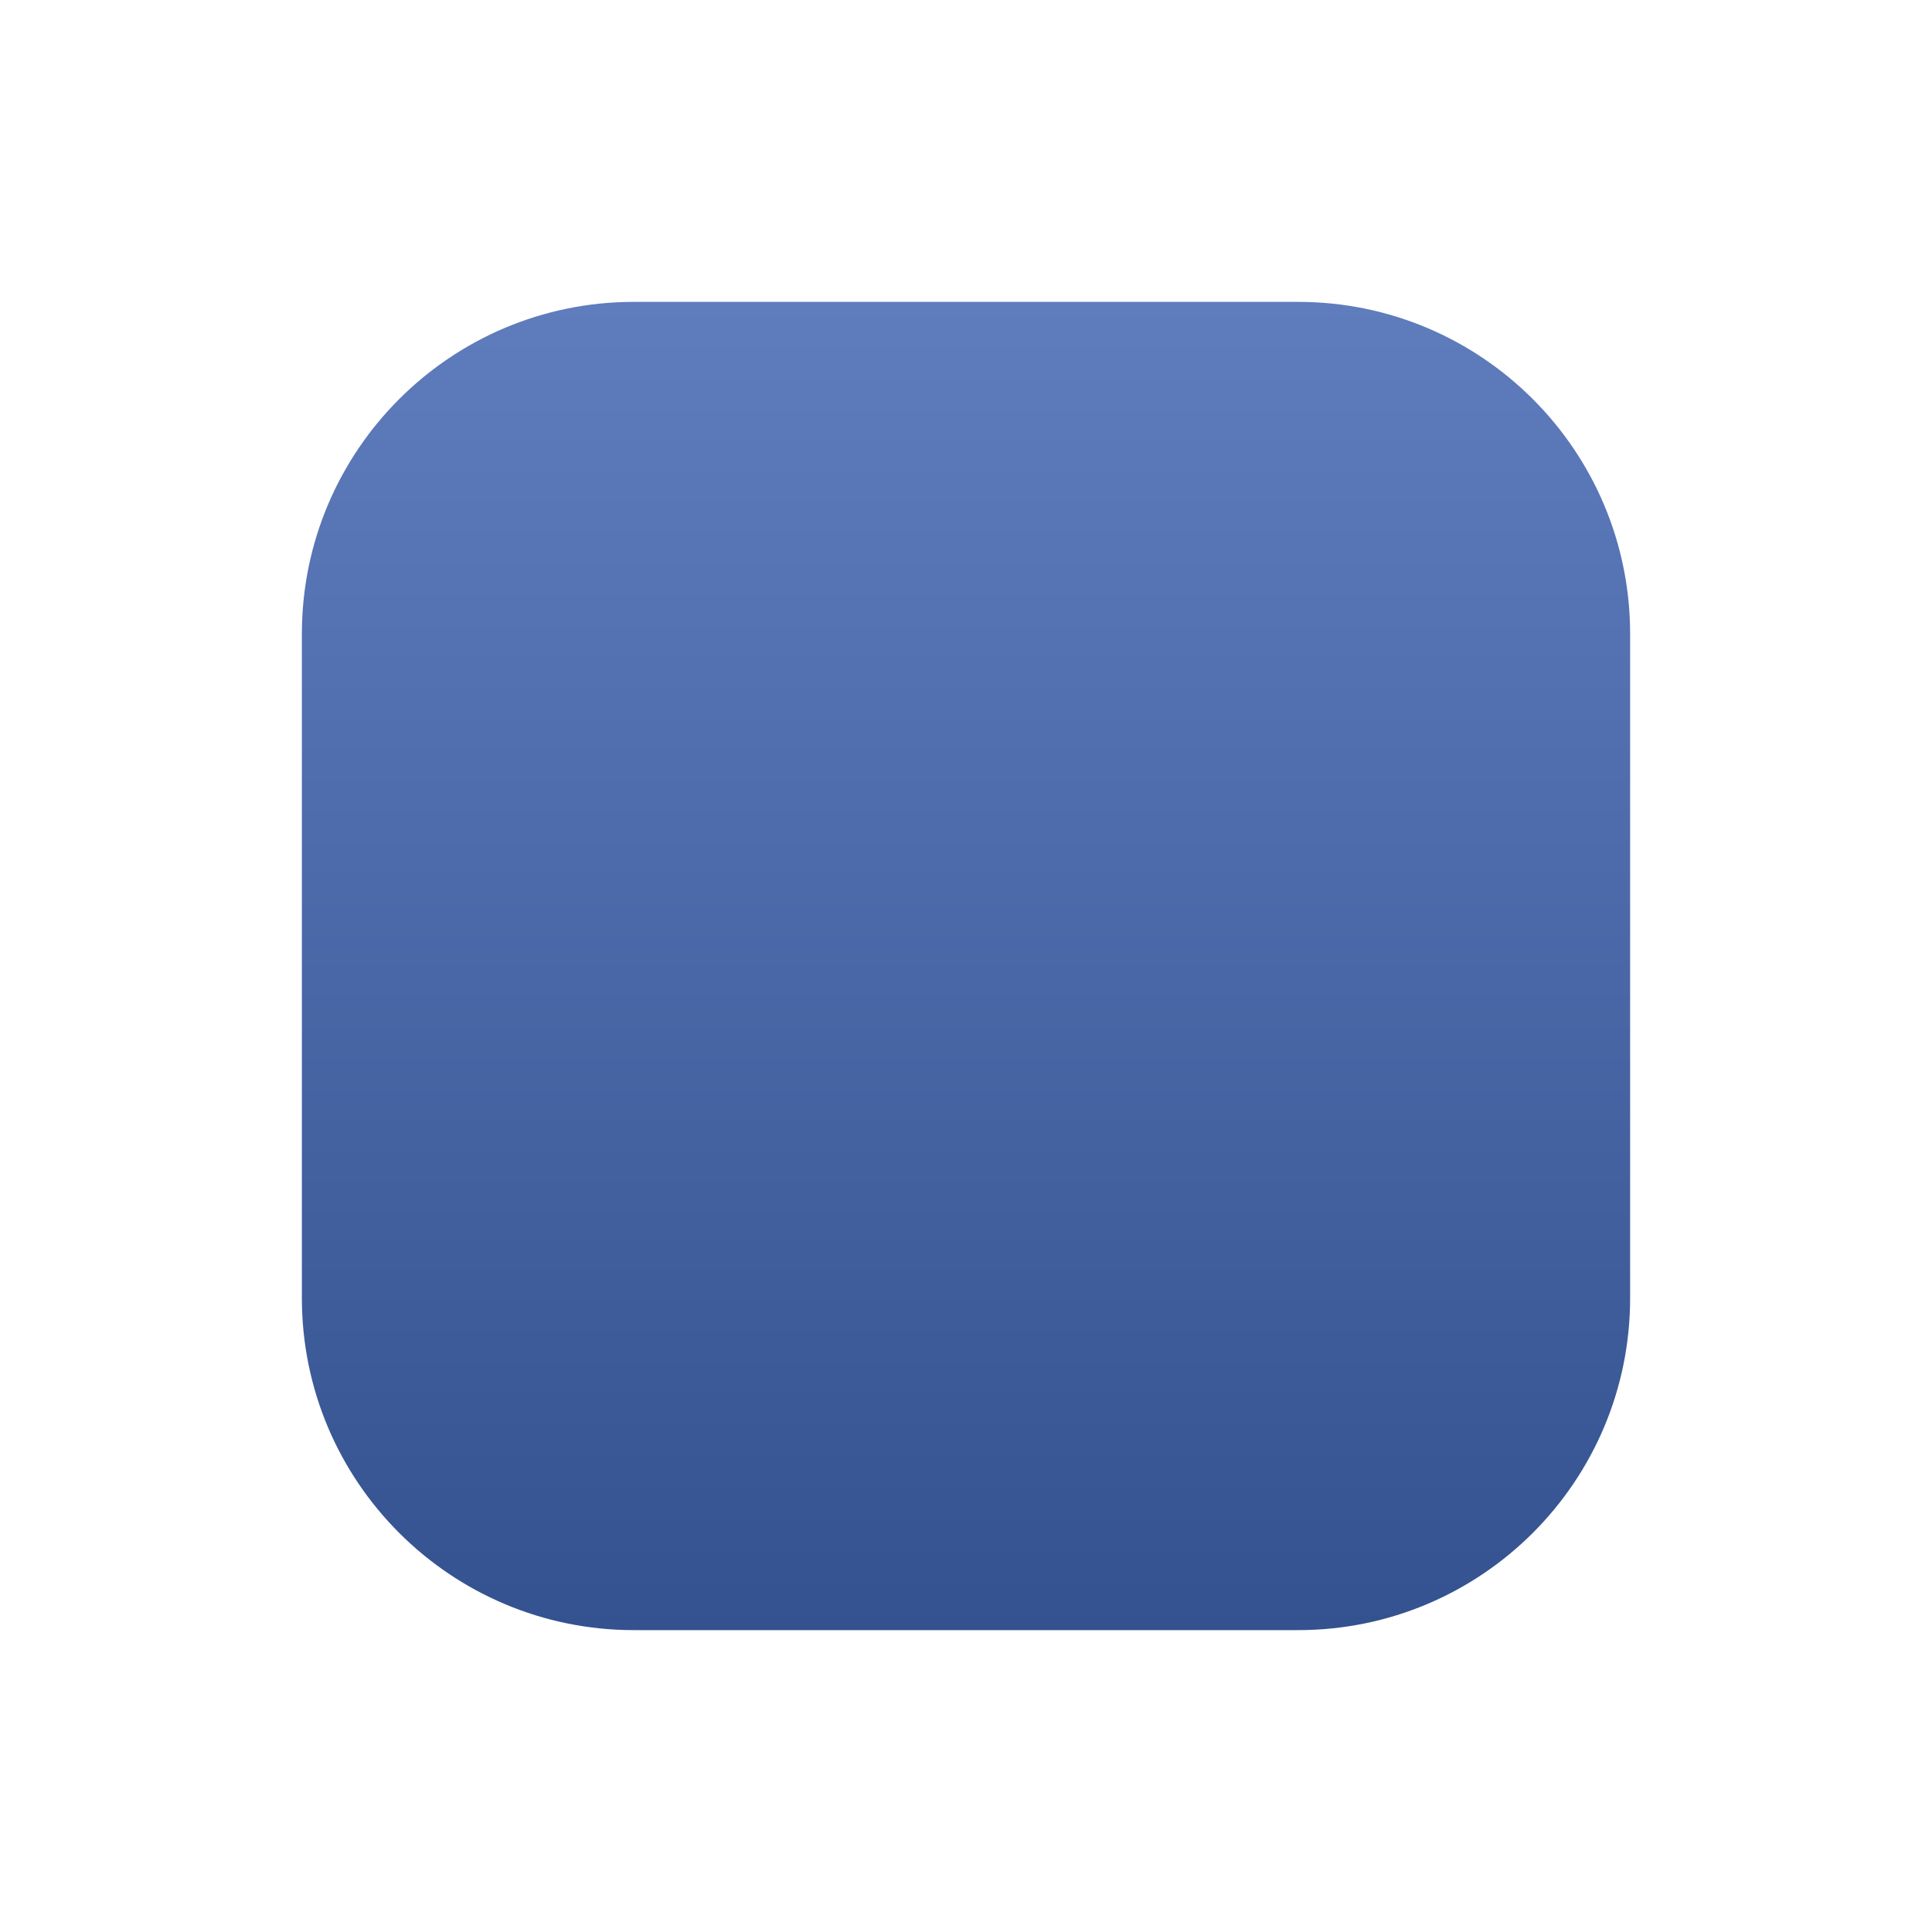
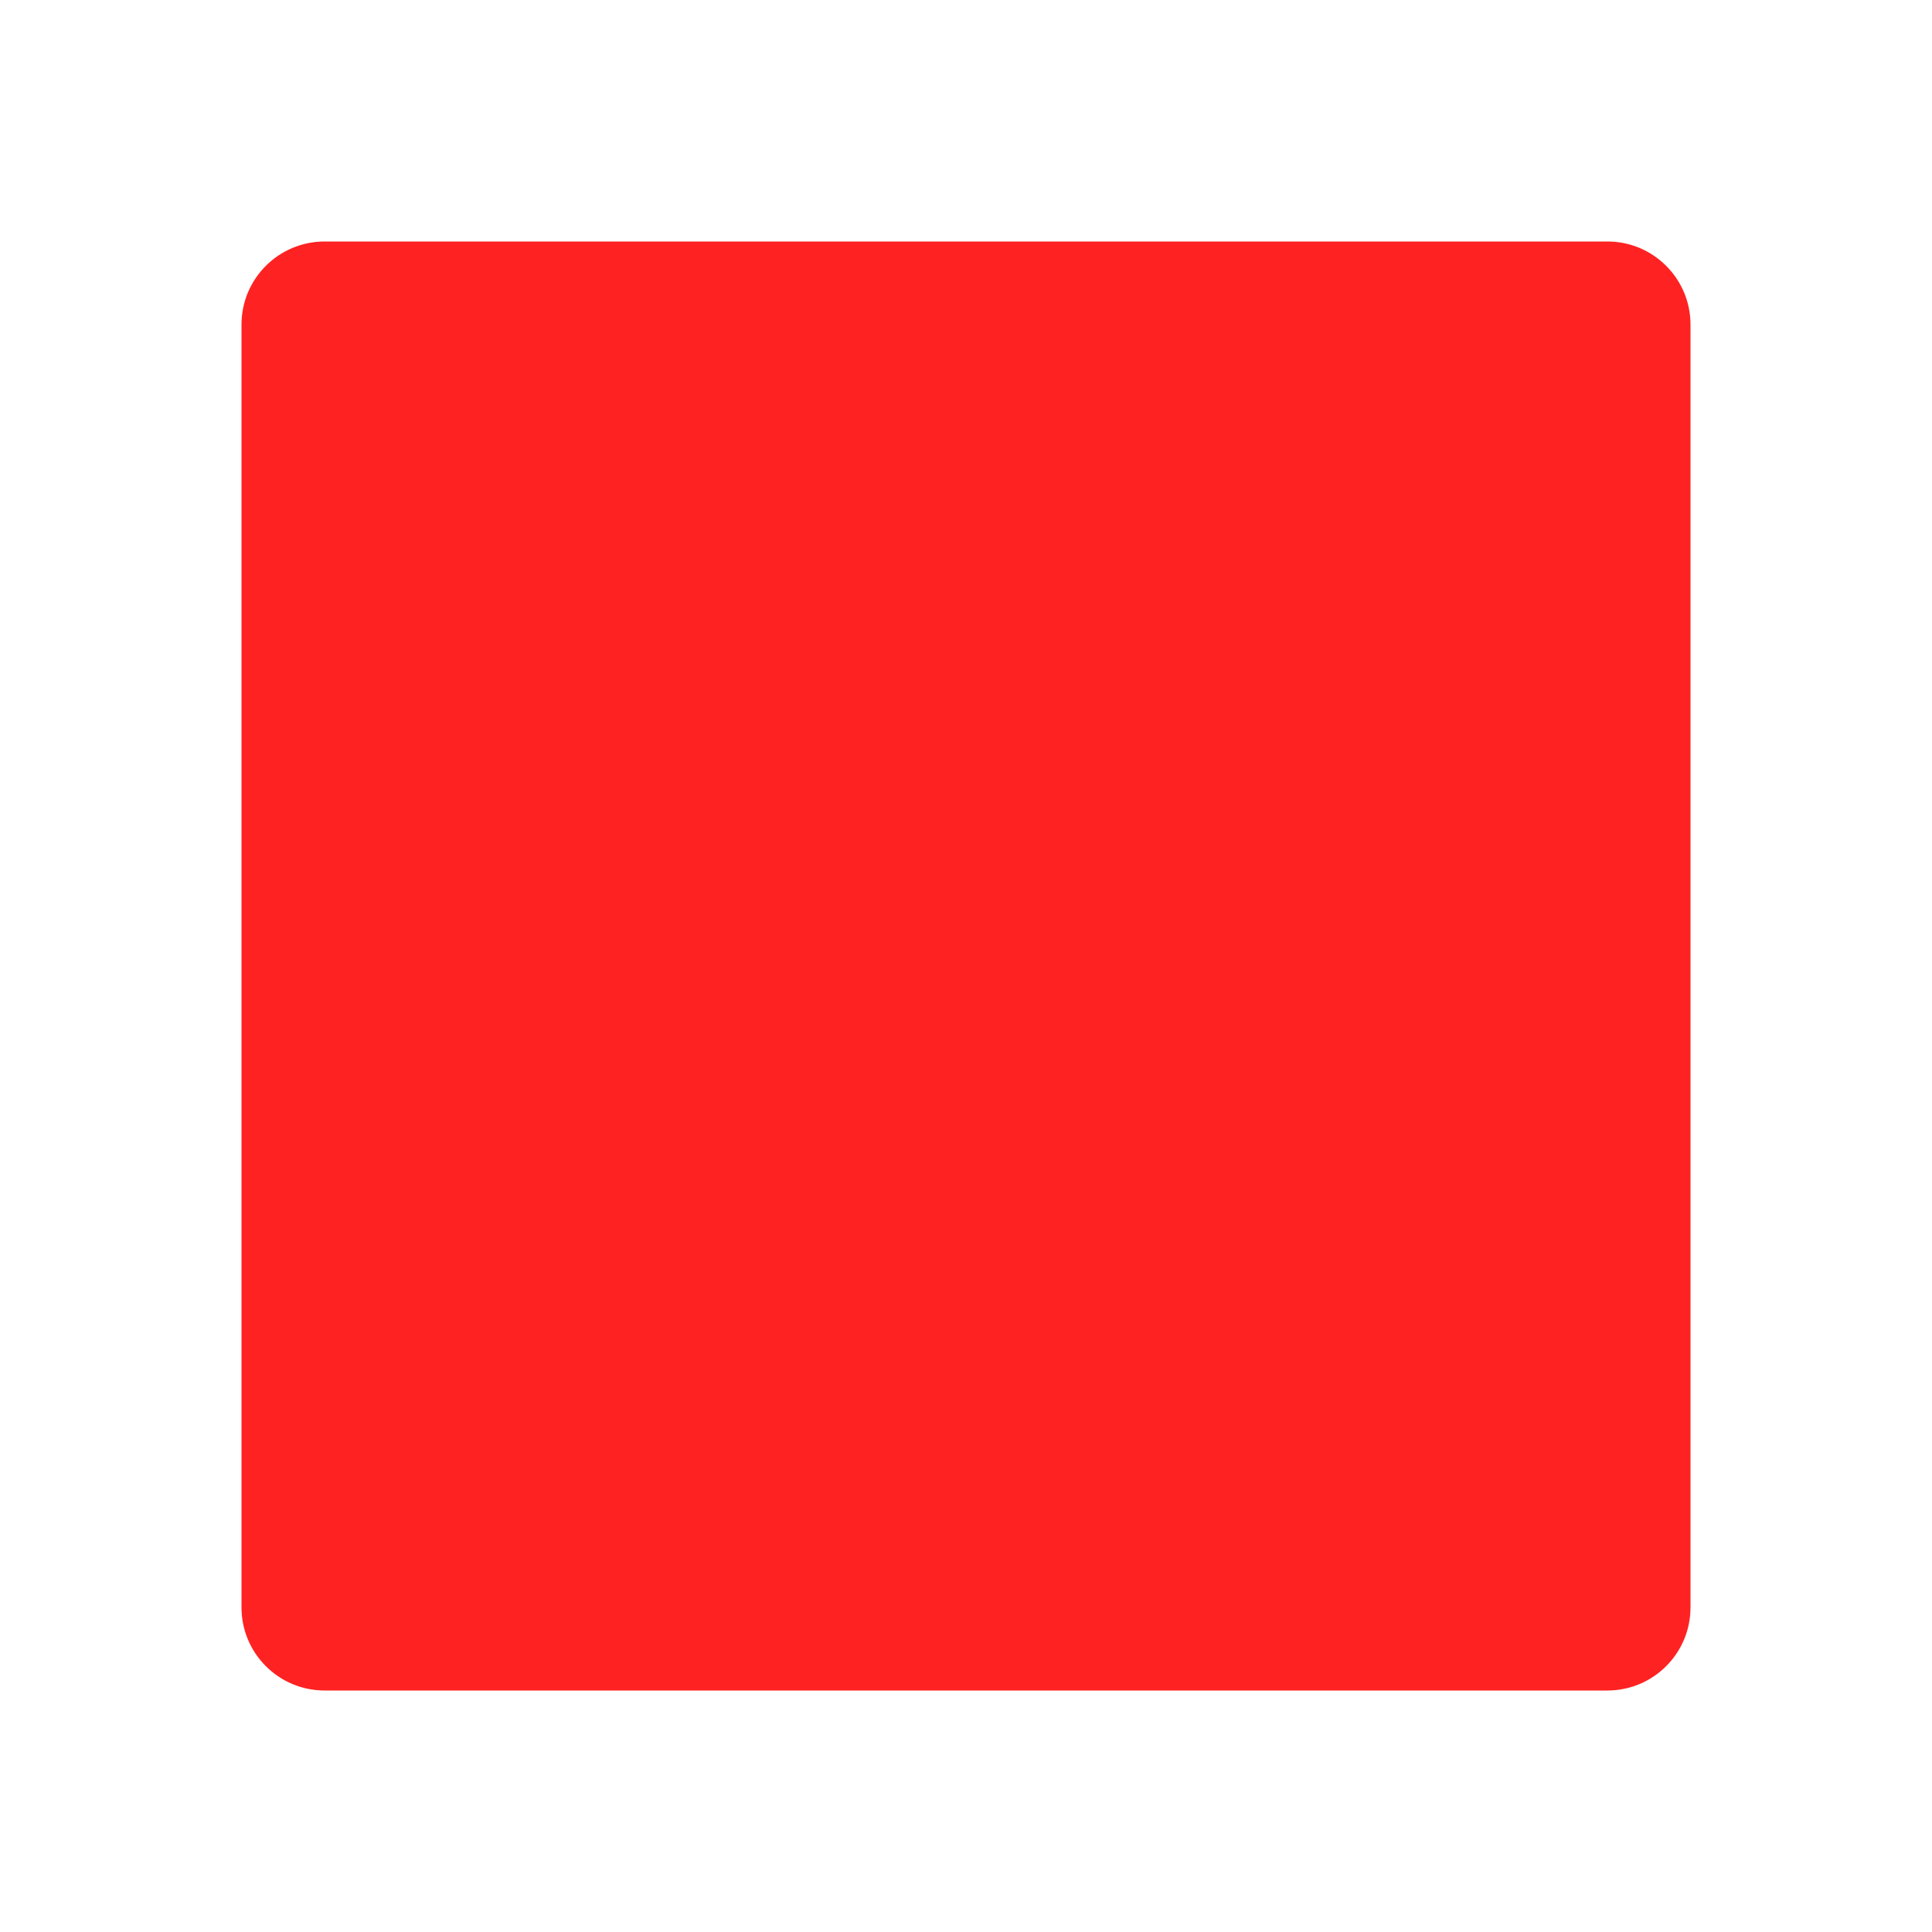
- <svg xmlns="http://www.w3.org/2000/svg" width="16" height="16" viewBox="0 0 16 16" version="1.1" id="svg2">
-   <defs id="defs2">
-     <linearGradient id="a" gradientUnits="userSpaceOnUse" x1="0" y1="2.5" x2="0" y2="13.5">
-       <stop offset="0" stop-color="#5f7cbd" id="stop1" />
-       <stop offset="1" stop-color="#34528f" id="stop2" />
-     </linearGradient>
-   </defs>
-   <rect x="2.5" y="2.5" width="11" height="11" rx="2.75" fill="url(#a)" id="rect2" />
+ <svg xmlns="http://www.w3.org/2000/svg" width="20mm" height="20mm" viewBox="0 0 20 20" version="1.1" id="svg8">
+   <defs id="defs2" />
+   <g id="layer1" transform="translate(0,-277)">
+     <g id="g820">
+       <rect y="279.5" x="2.5" height="15" width="15" id="rect814" style="fill:#ff0000;fill-opacity:0.867;stroke:none;stroke-width:1.623;stroke-miterlimit:4;stroke-dasharray:none;stroke-opacity:1;paint-order:normal" ry="0.86" />
+     </g>
+   </g>
</svg>
